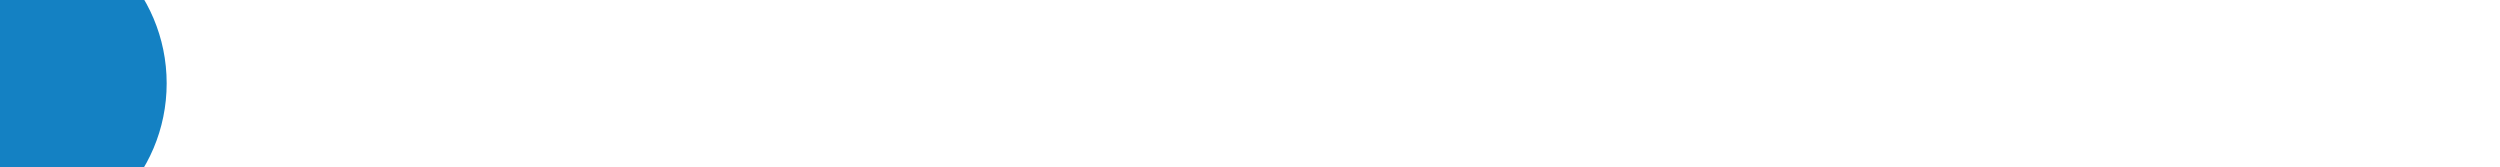
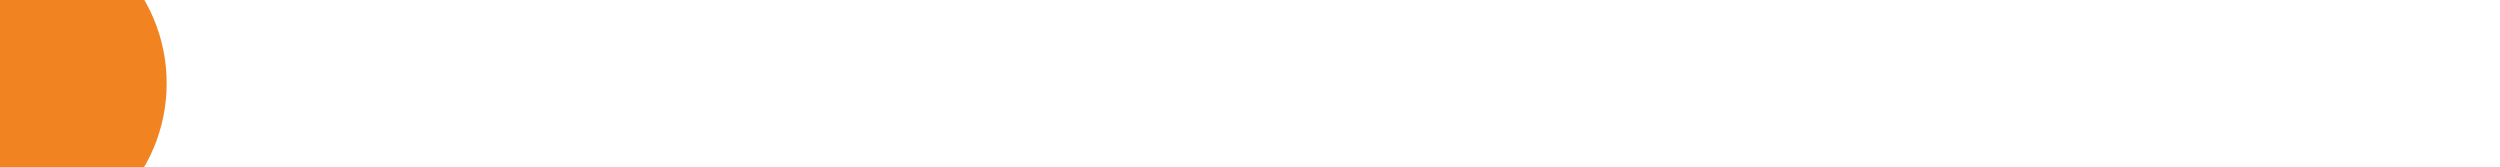
<svg xmlns="http://www.w3.org/2000/svg" version="1.1" id="pagesloading" x="0px" y="0px" viewBox="-298 396 15 1" style="enable-background:new -298 396 15 1;" xml:space="preserve">
  <style type="text/css">
- 	.st0{fill:#1481c3;}
+ 	.st0{fill:#f28321;}
</style>
  <circle class="st0" cx="-298" cy="396.5" r="1">
    <animate fill="remove" attributeName="r" dur="1.2s" repeatCount="indefinite" from="11" to="0" begin="0.2s" restart="always" additive="replace" calcMode="linear" accumulate="none">
	</animate>
    <animateTransform fill="remove" attributeName="transform" dur="1.2s" repeatCount="indefinite" begin="0" restart="always" additive="replace" calcMode="linear" accumulate="none" values="-35 0;2 0;17 0;20 0" type="translate">
	</animateTransform>
  </circle>
</svg>
